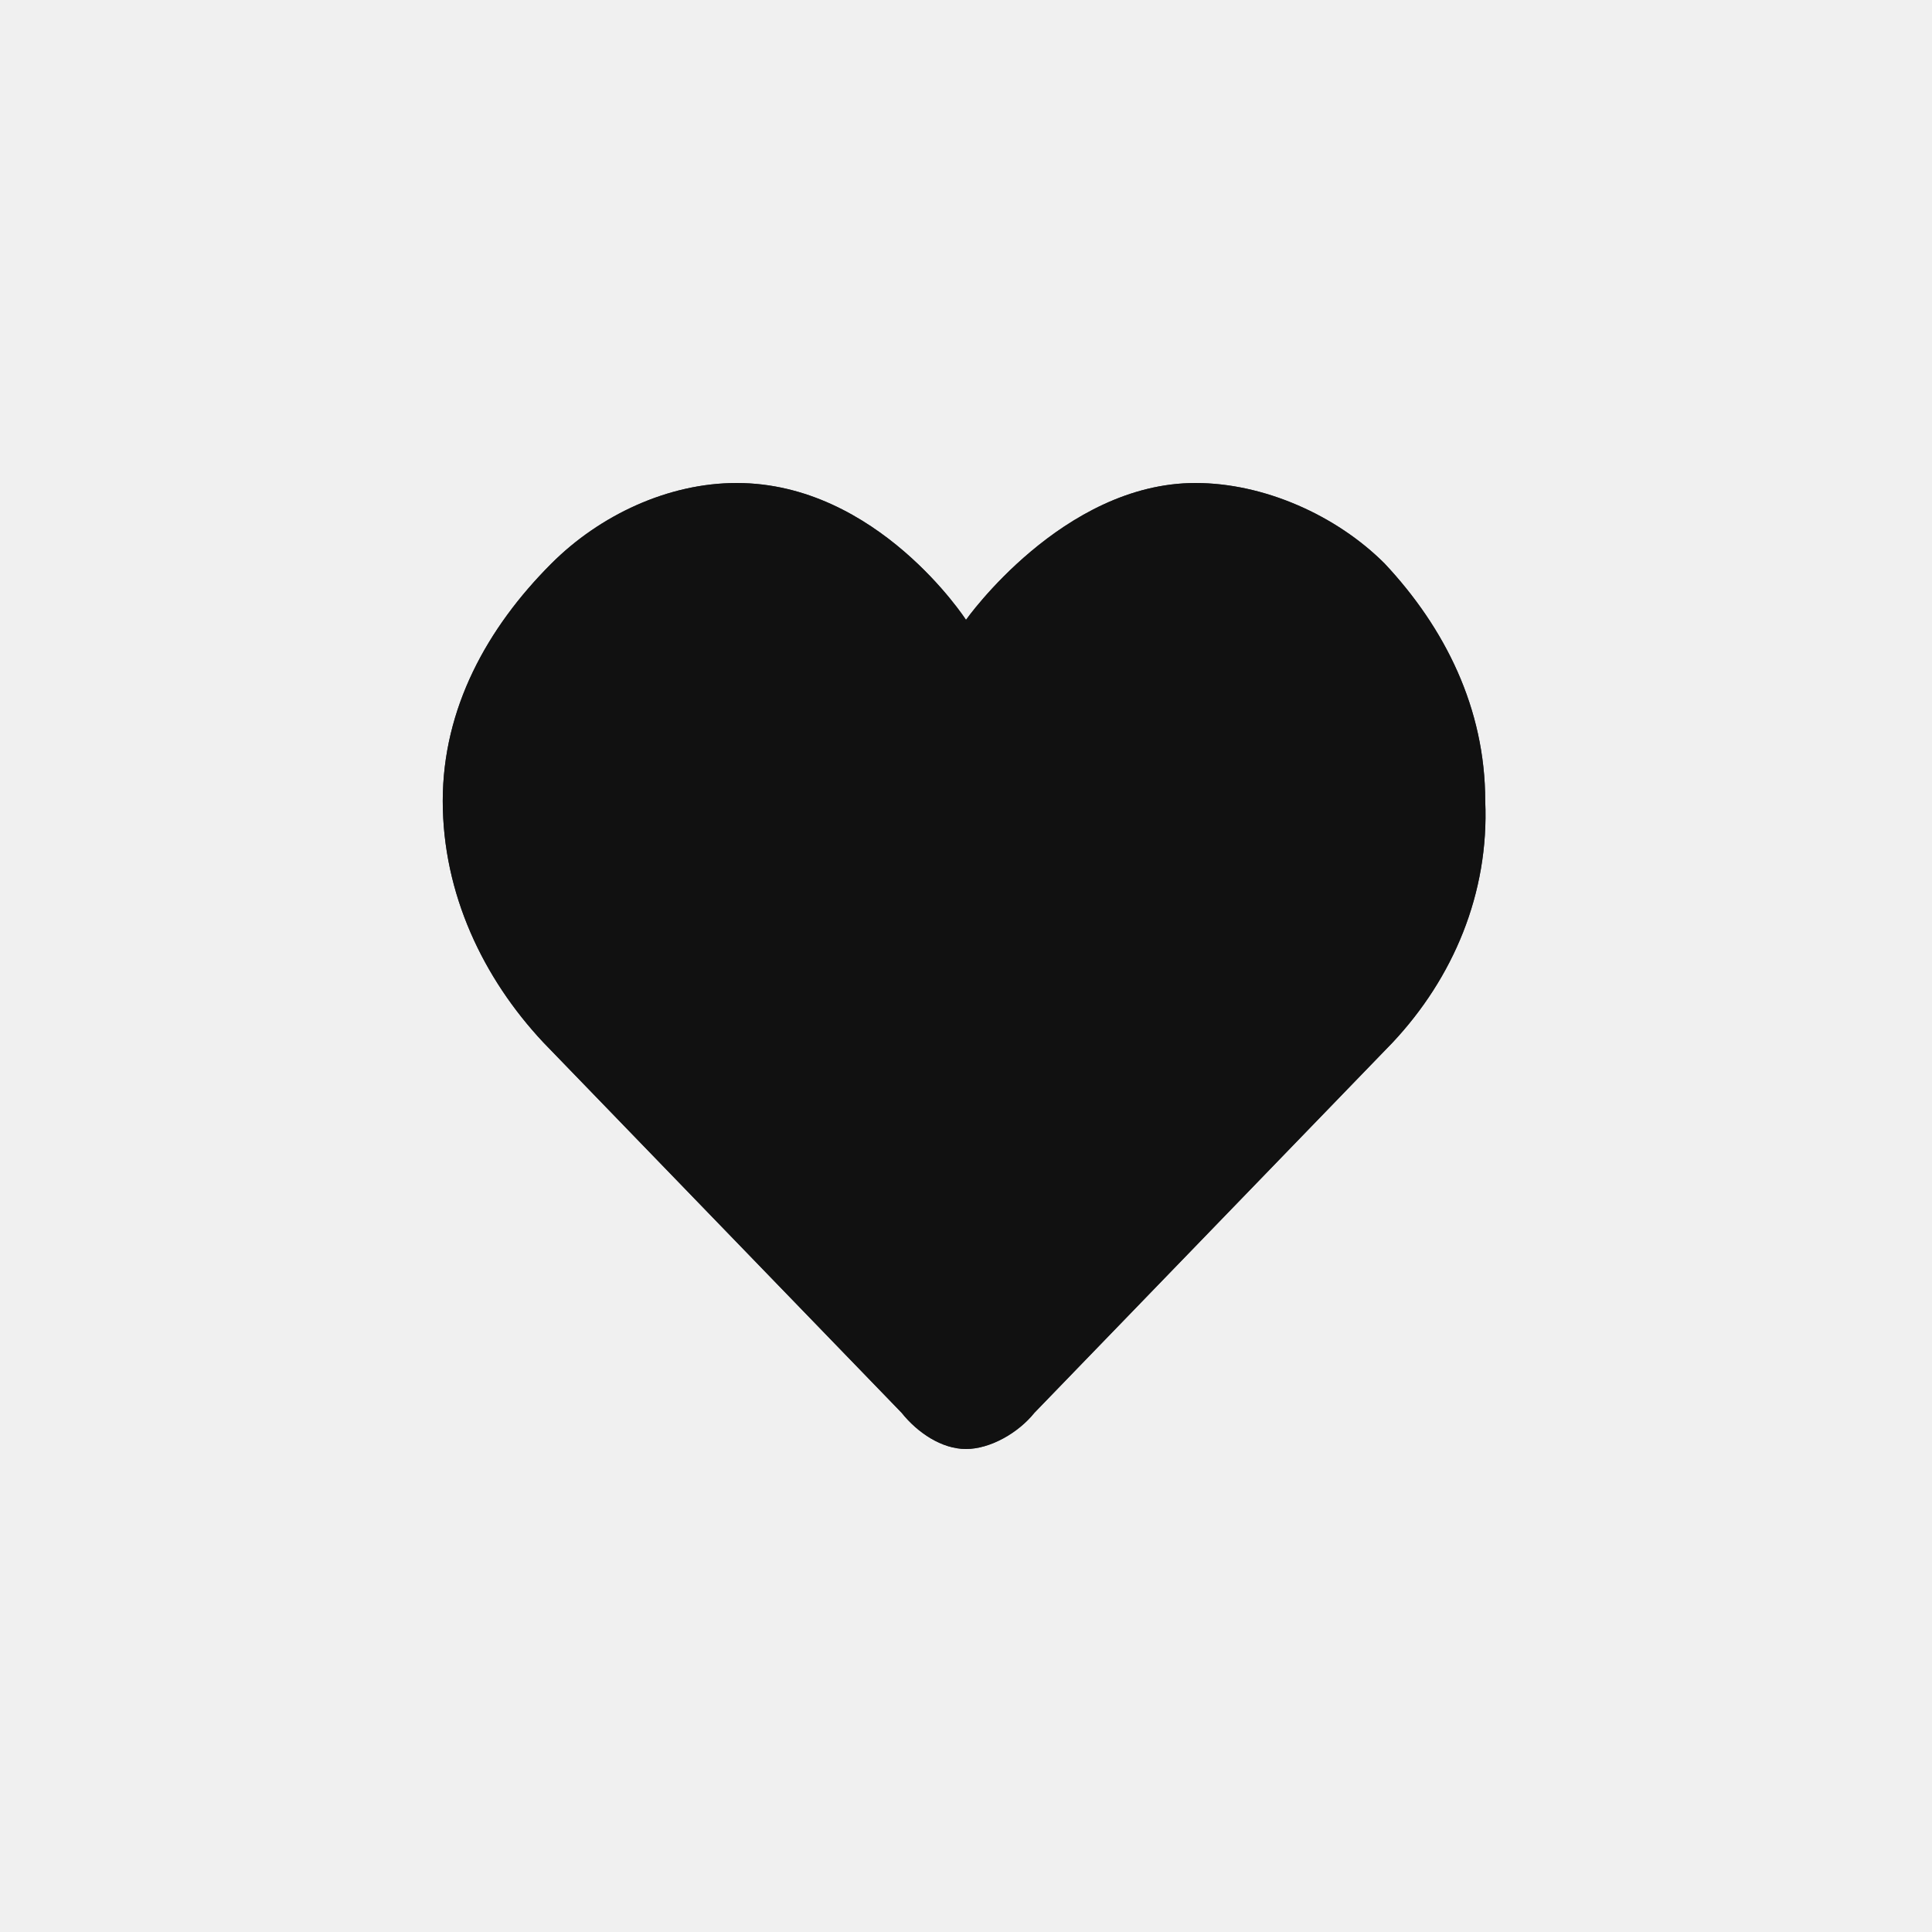
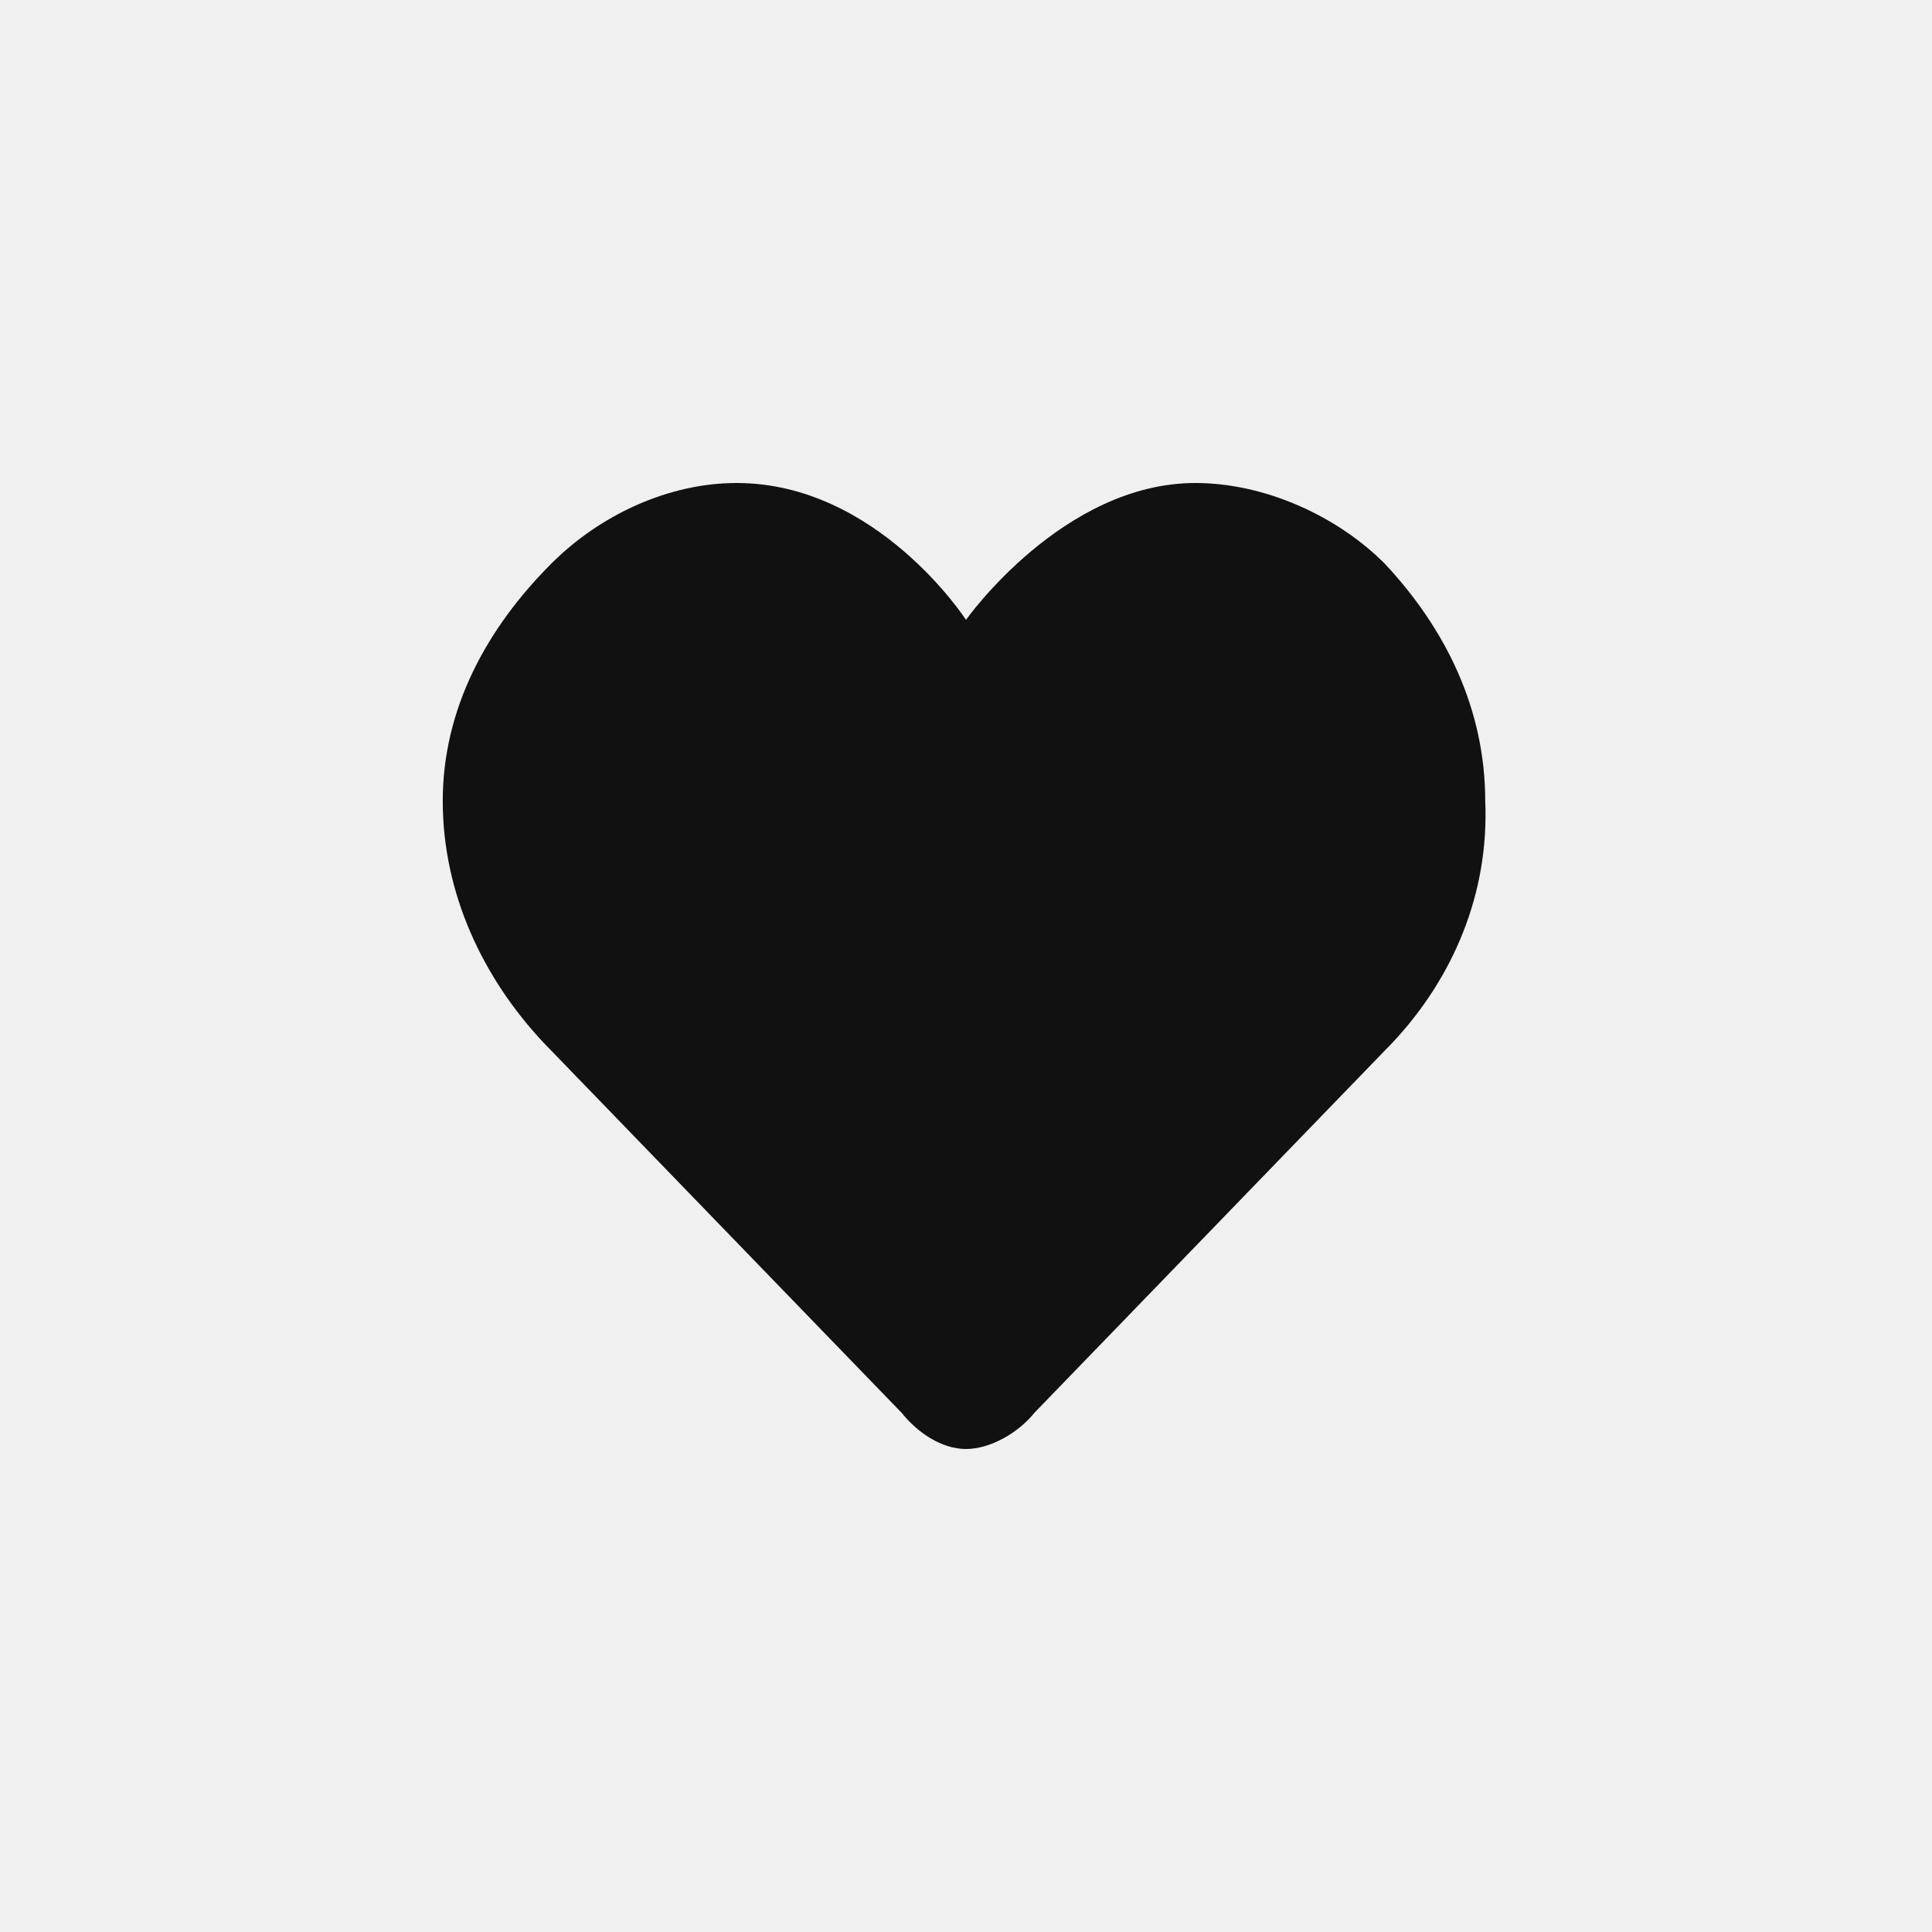
- <svg xmlns="http://www.w3.org/2000/svg" id="action-heart-fill-Layer_1" viewBox="0 0 48 48" enable-background="new 0 0 48 48">
-   <g transform="translate(11 12)">
-     <path id="action-heart-fill-a_1_" d="M18.7 0C15.4 0 13 3.4 13 3.4S10.8 0 7.3 0C5.6 0 3.9.8 2.7 2 1.1 3.6 0 5.6 0 7.9c0 2.3 1 4.4 2.5 6l8.9 9.2c.4.5 1 .9 1.6.9s1.3-.4 1.7-.9l8.9-9.2c1.5-1.6 2.4-3.7 2.3-6 0-2.3-1-4.3-2.5-5.9-1.2-1.2-3-2-4.7-2" fill="#384048" />
-     <defs>
-       <filter id="action-heart-fill-Adobe_OpacityMaskFilter" filterUnits="userSpaceOnUse" x="-11" y="-12" width="48" height="48">
-         <feColorMatrix values="1 0 0 0 0 0 1 0 0 0 0 0 1 0 0 0 0 0 1 0" />
-       </filter>
-     </defs>
-     <mask maskUnits="userSpaceOnUse" x="-11" y="-12" width="48" height="48" id="action-heart-fill-b">
-       <g filter="url(#action-heart-fill-Adobe_OpacityMaskFilter)">
-         <path id="action-heart-fill-a" d="M18.7 0C15.4 0 13 3.4 13 3.4S10.8 0 7.3 0C5.6 0 3.9.8 2.7 2 1.1 3.6 0 5.6 0 7.9c0 2.3 1 4.4 2.5 6l8.9 9.2c.4.5 1 .9 1.6.9s1.3-.4 1.7-.9l8.9-9.2c1.5-1.6 2.4-3.7 2.3-6 0-2.3-1-4.3-2.5-5.9-1.2-1.2-3-2-4.7-2" fill="#fff" />
-       </g>
-     </mask>
-     <g mask="url(#action-heart-fill-b)">
-       <path d="M-11-12h48v48h-48v-48z" fill="#111" />
-     </g>
-   </g>
+ <svg xmlns="http://www.w3.org/2000/svg" version="1.1" id="action-heart-fill-Layer_1" x="0px" y="0px" viewBox="0 0 48 48" style="enable-background:new 0 0 48 48;" xml:space="preserve">
+   <path id="action-heart-fill-a_1_" style="fill:#111111;" d="M29.7,12c-3.3,0-5.7,3.4-5.7,3.4S21.8,12,18.3,12c-1.7,0-3.4,0.8-4.6,2  c-1.6,1.6-2.7,3.6-2.7,5.9s1,4.4,2.5,6l8.9,9.2c0.4,0.5,1,0.9,1.6,0.9s1.3-0.4,1.7-0.9l8.9-9.2c1.5-1.6,2.4-3.7,2.3-6  c0-2.3-1-4.3-2.5-5.9C33.2,12.8,31.4,12,29.7,12" />
</svg>
